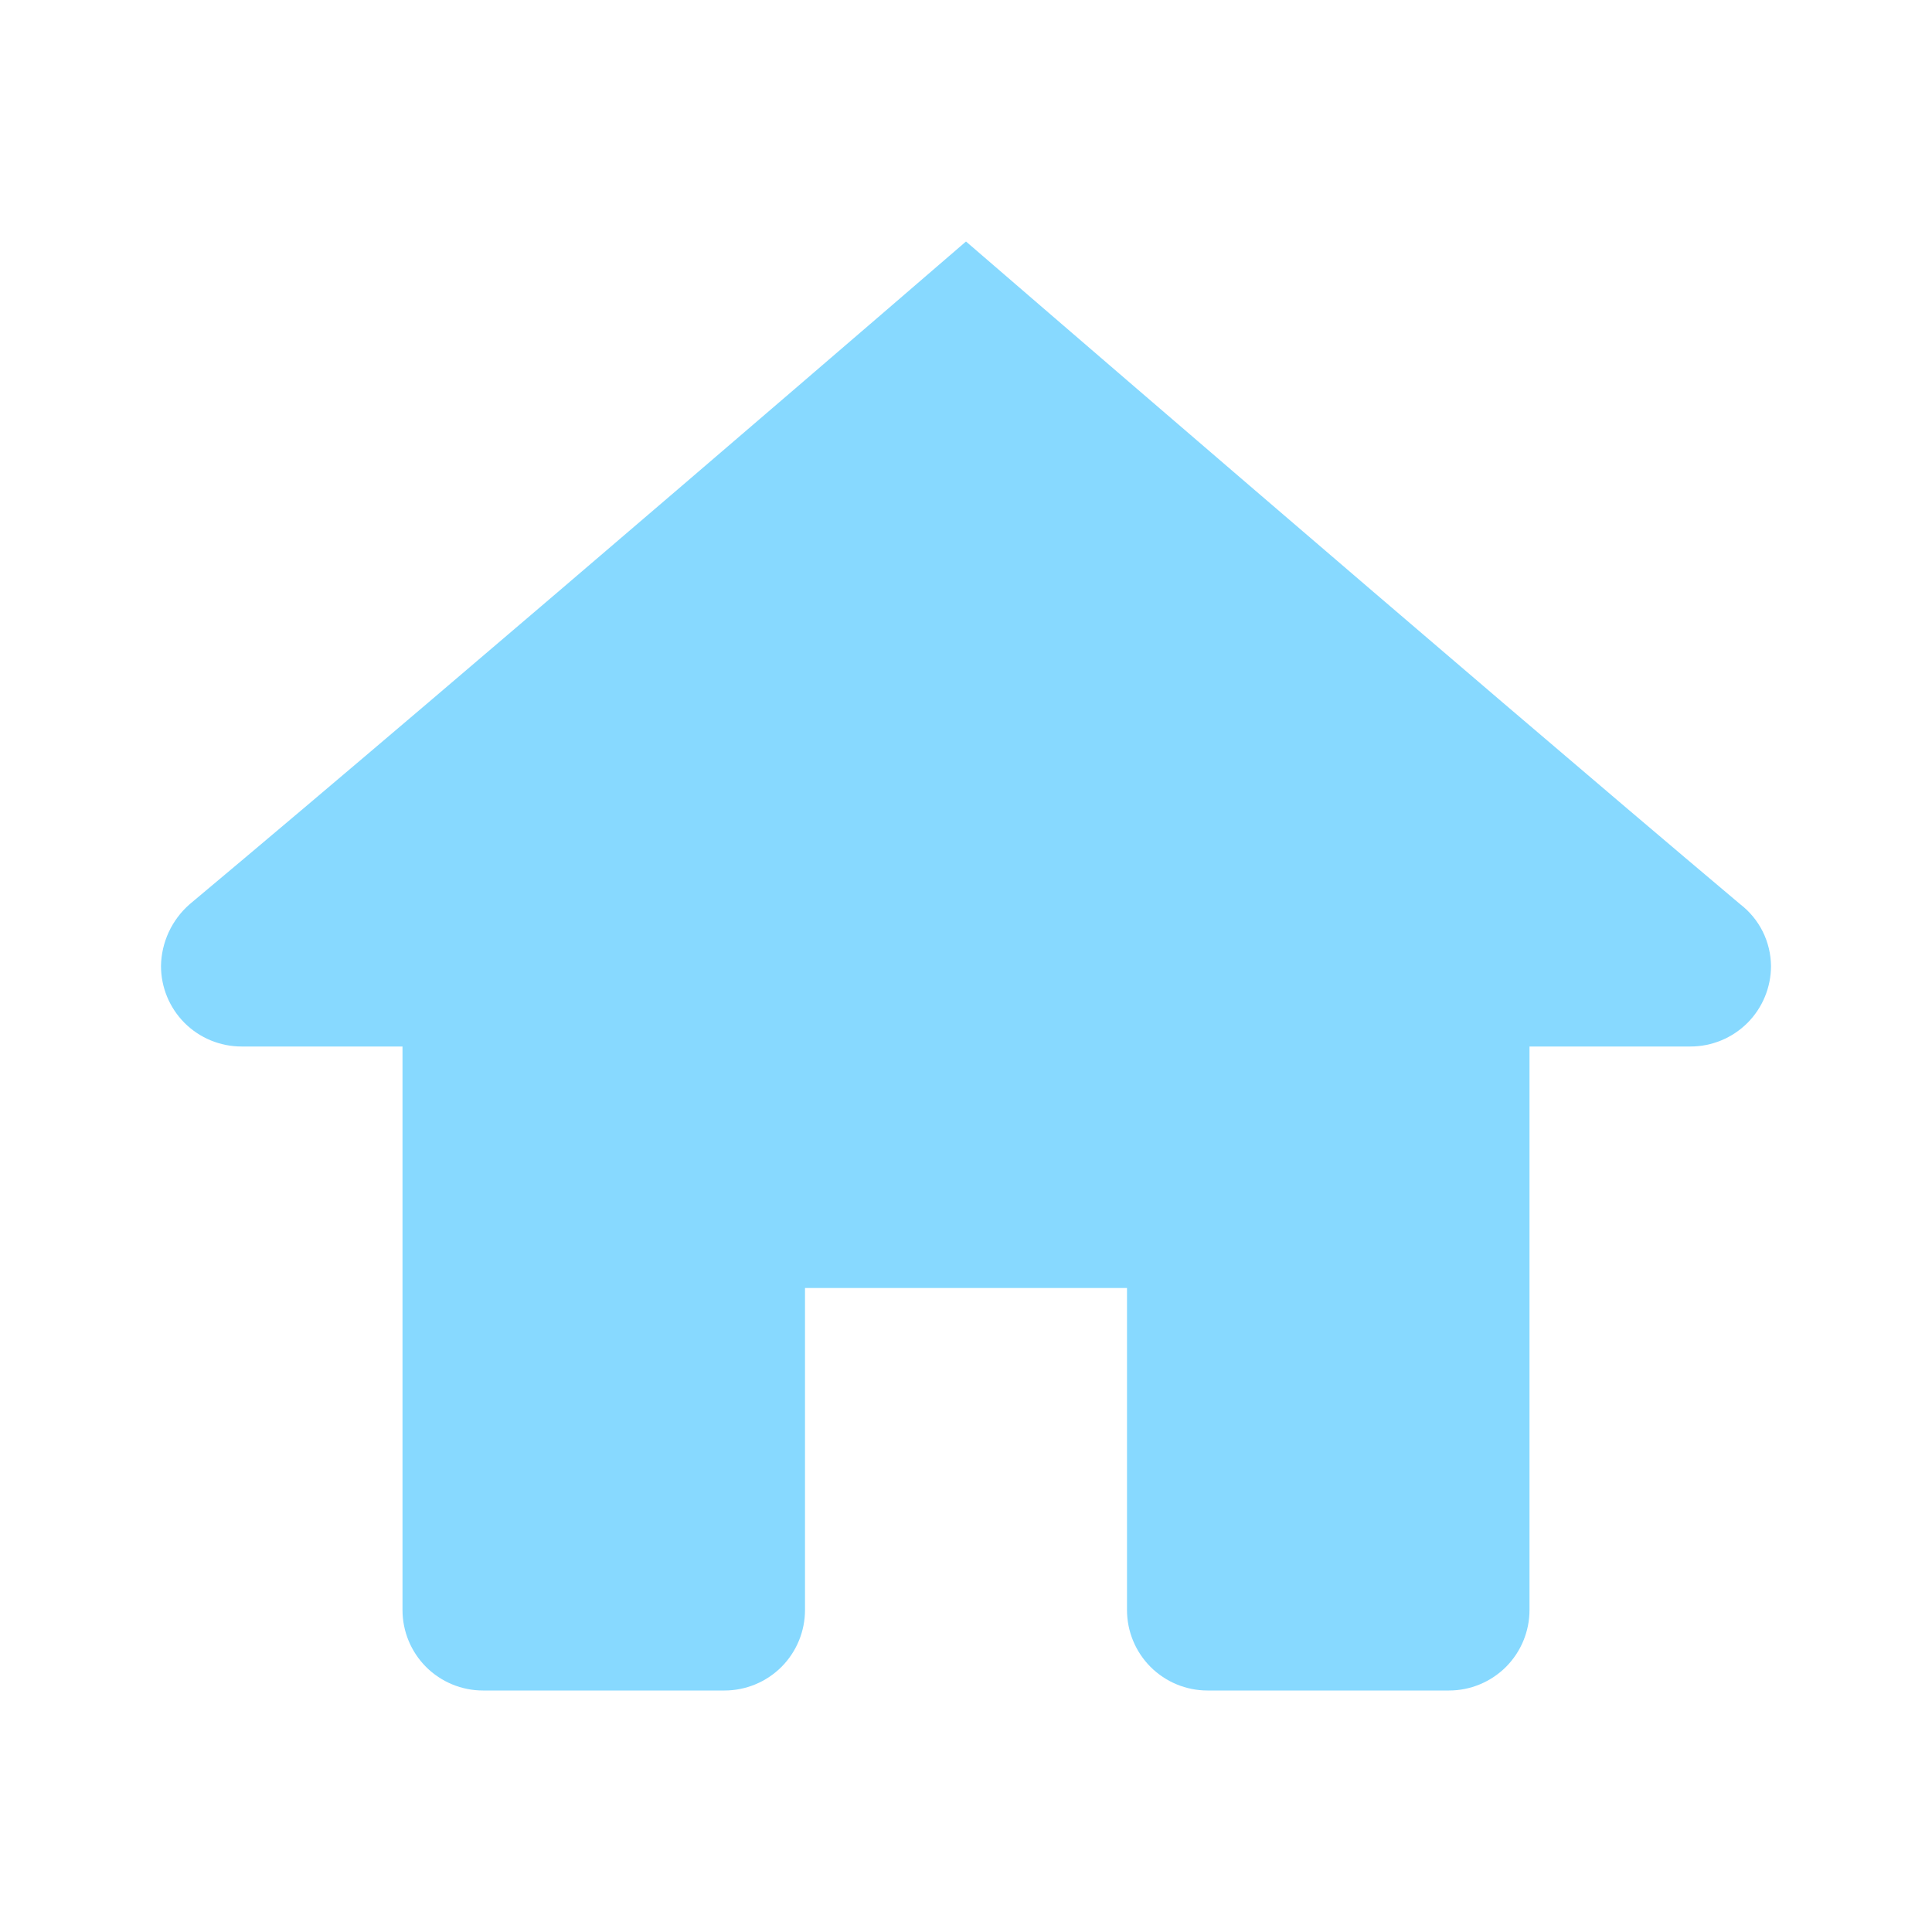
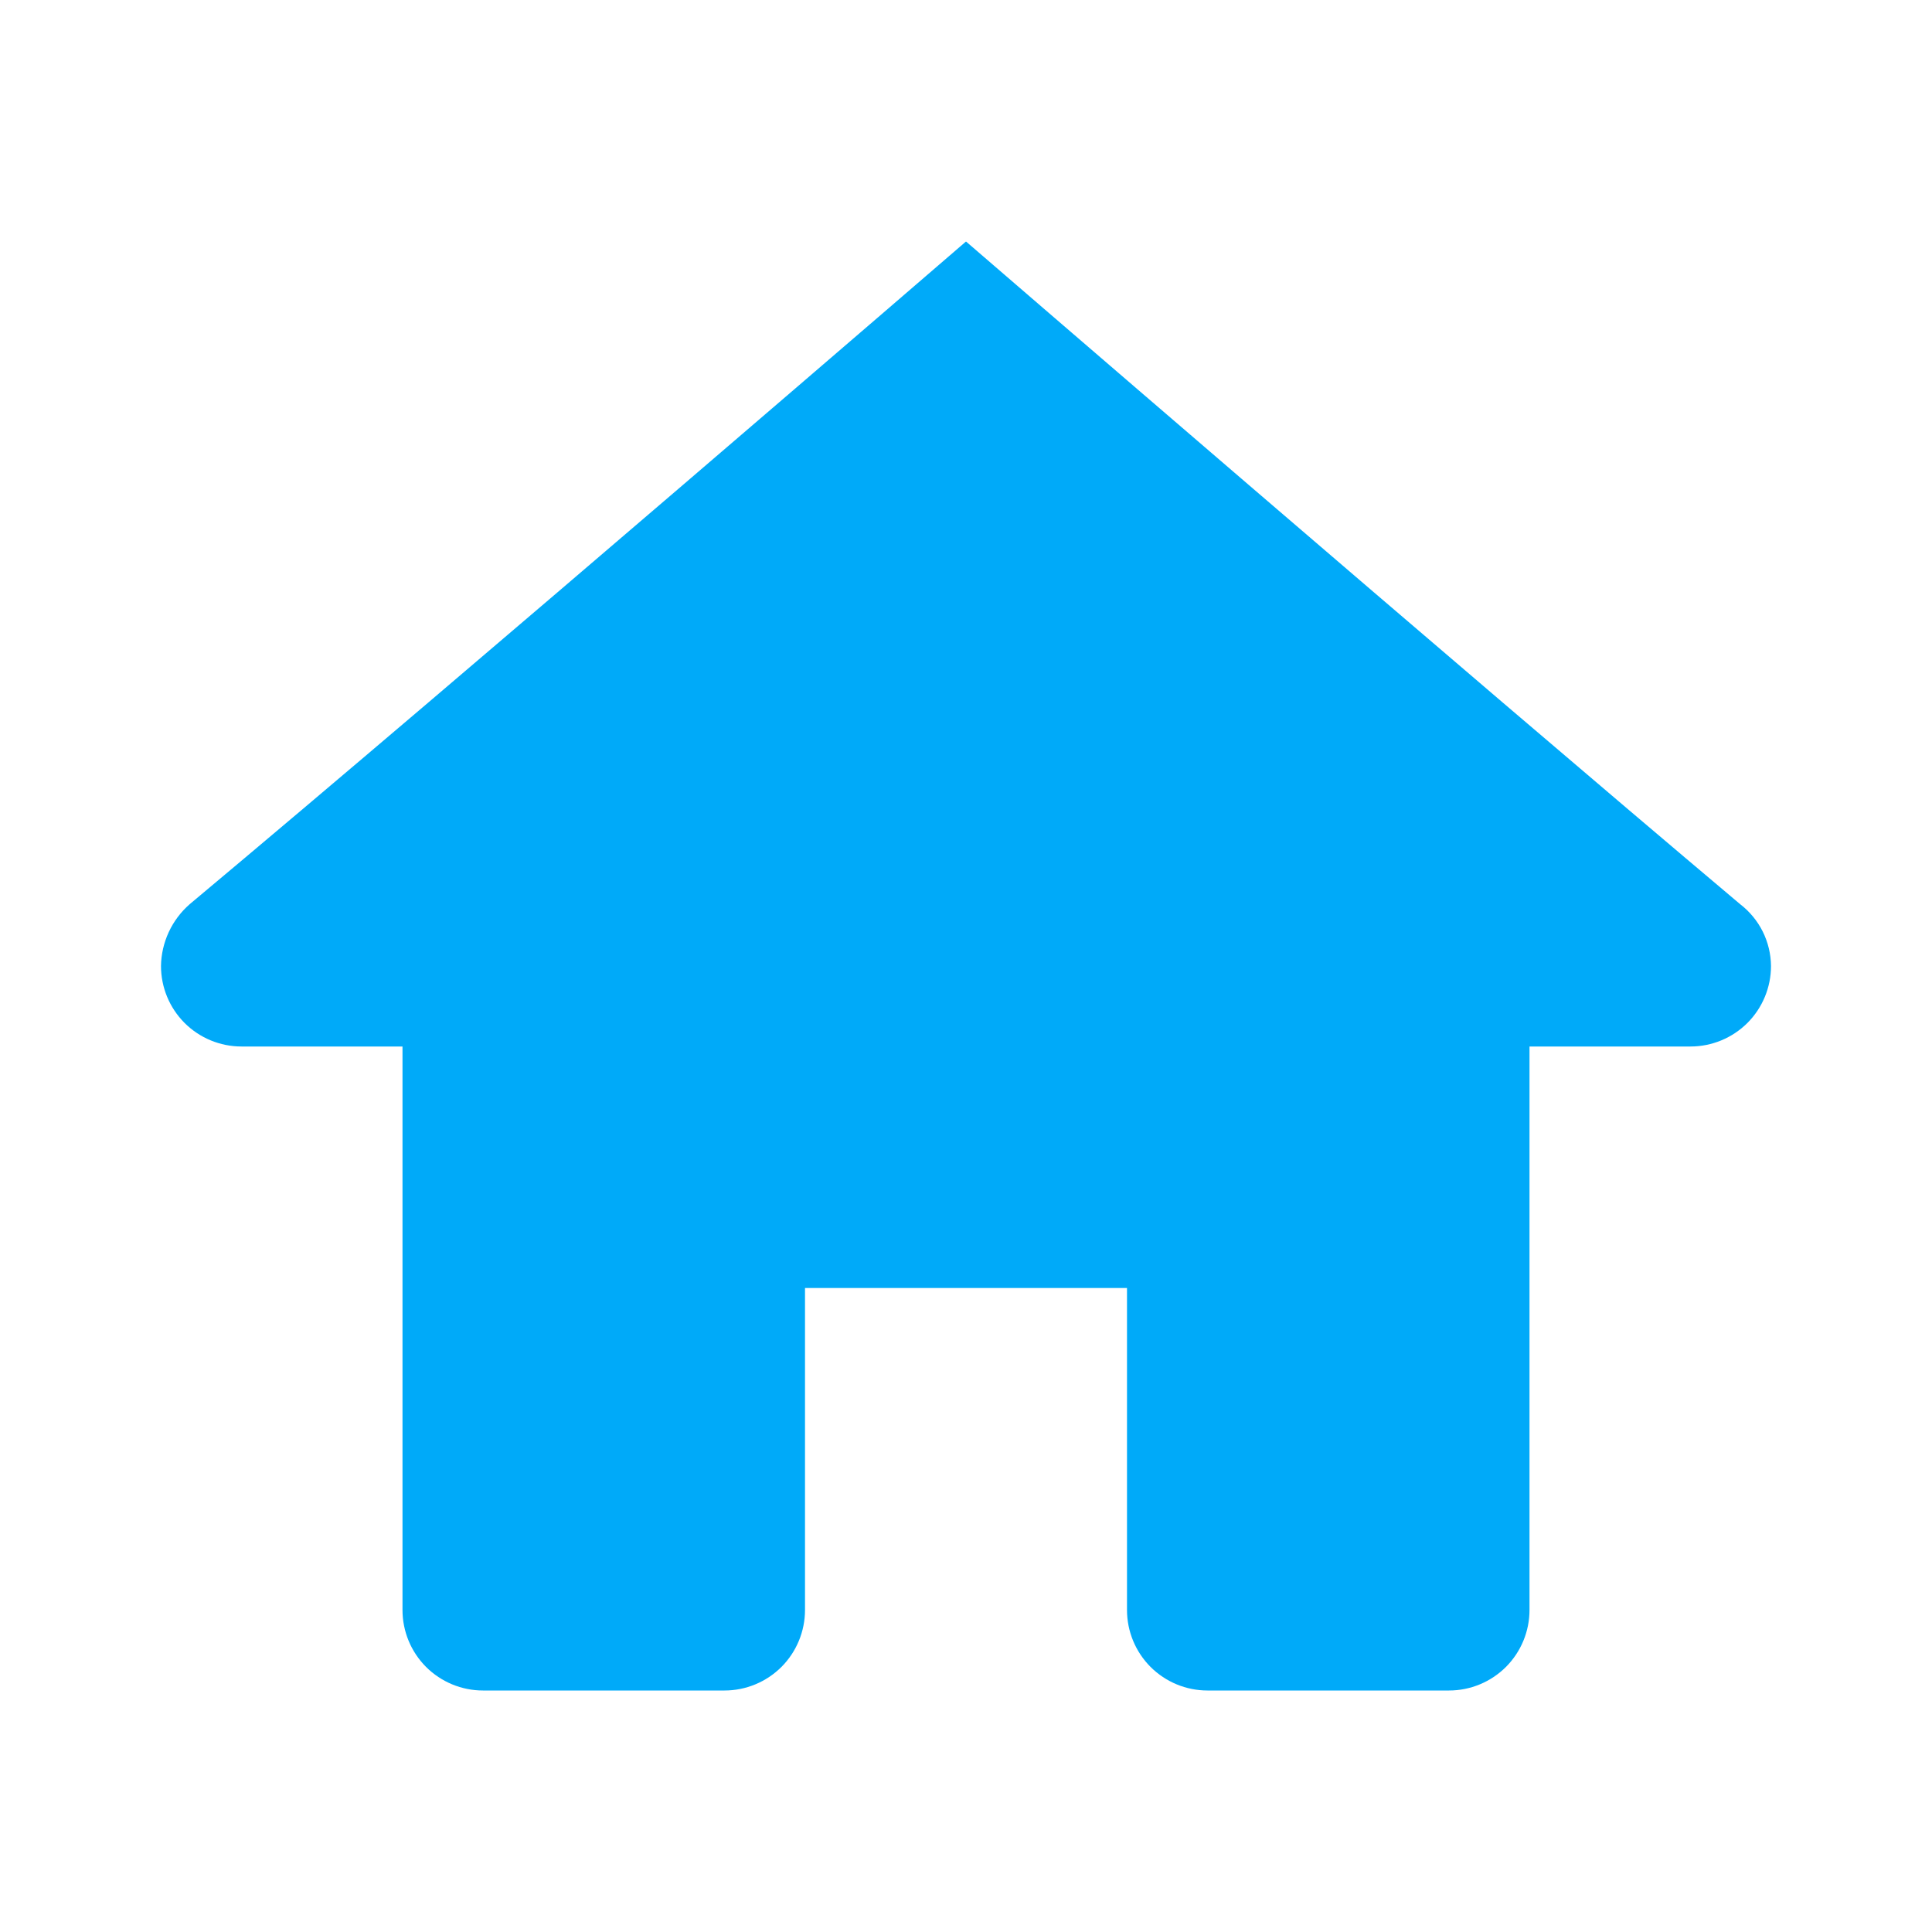
<svg xmlns="http://www.w3.org/2000/svg" width="36" height="36" viewBox="0 0 36 36" fill="none">
-   <path d="M18 4.5C18 4.5 8.721 12.51 3.535 16.848C3.37 16.992 3.237 17.169 3.145 17.367C3.053 17.566 3.003 17.781 3 18C3 18.398 3.158 18.779 3.439 19.061C3.721 19.342 4.102 19.5 4.5 19.5H7.5V30C7.5 30.398 7.658 30.779 7.939 31.061C8.221 31.342 8.602 31.5 9 31.5H13.5C13.898 31.5 14.279 31.342 14.561 31.061C14.842 30.779 15 30.398 15 30V24H21V30C21 30.398 21.158 30.779 21.439 31.061C21.721 31.342 22.102 31.5 22.5 31.5H27C27.398 31.5 27.779 31.342 28.061 31.061C28.342 30.779 28.5 30.398 28.5 30V19.5H31.5C31.898 19.5 32.279 19.342 32.561 19.061C32.842 18.779 33 18.398 33 18C32.998 17.777 32.945 17.557 32.846 17.358C32.746 17.158 32.602 16.984 32.425 16.848C27.276 12.51 18 4.5 18 4.5Z" fill="#87D9FF" />
+   <path d="M18 4.5C18 4.5 8.721 12.51 3.535 16.848C3.37 16.992 3.237 17.169 3.145 17.367C3.053 17.566 3.003 17.781 3 18C3 18.398 3.158 18.779 3.439 19.061C3.721 19.342 4.102 19.5 4.5 19.5H7.5V30C7.5 30.398 7.658 30.779 7.939 31.061C8.221 31.342 8.602 31.5 9 31.5H13.5C13.898 31.5 14.279 31.342 14.561 31.061C14.842 30.779 15 30.398 15 30V24H21V30C21 30.398 21.158 30.779 21.439 31.061C21.721 31.342 22.102 31.5 22.5 31.5H27C27.398 31.5 27.779 31.342 28.061 31.061C28.342 30.779 28.5 30.398 28.5 30V19.5H31.5C31.898 19.5 32.279 19.342 32.561 19.061C32.842 18.779 33 18.398 33 18C32.998 17.777 32.945 17.557 32.846 17.358C32.746 17.158 32.602 16.984 32.425 16.848C27.276 12.51 18 4.5 18 4.5Z" fill="#00AAf9" />
</svg>
